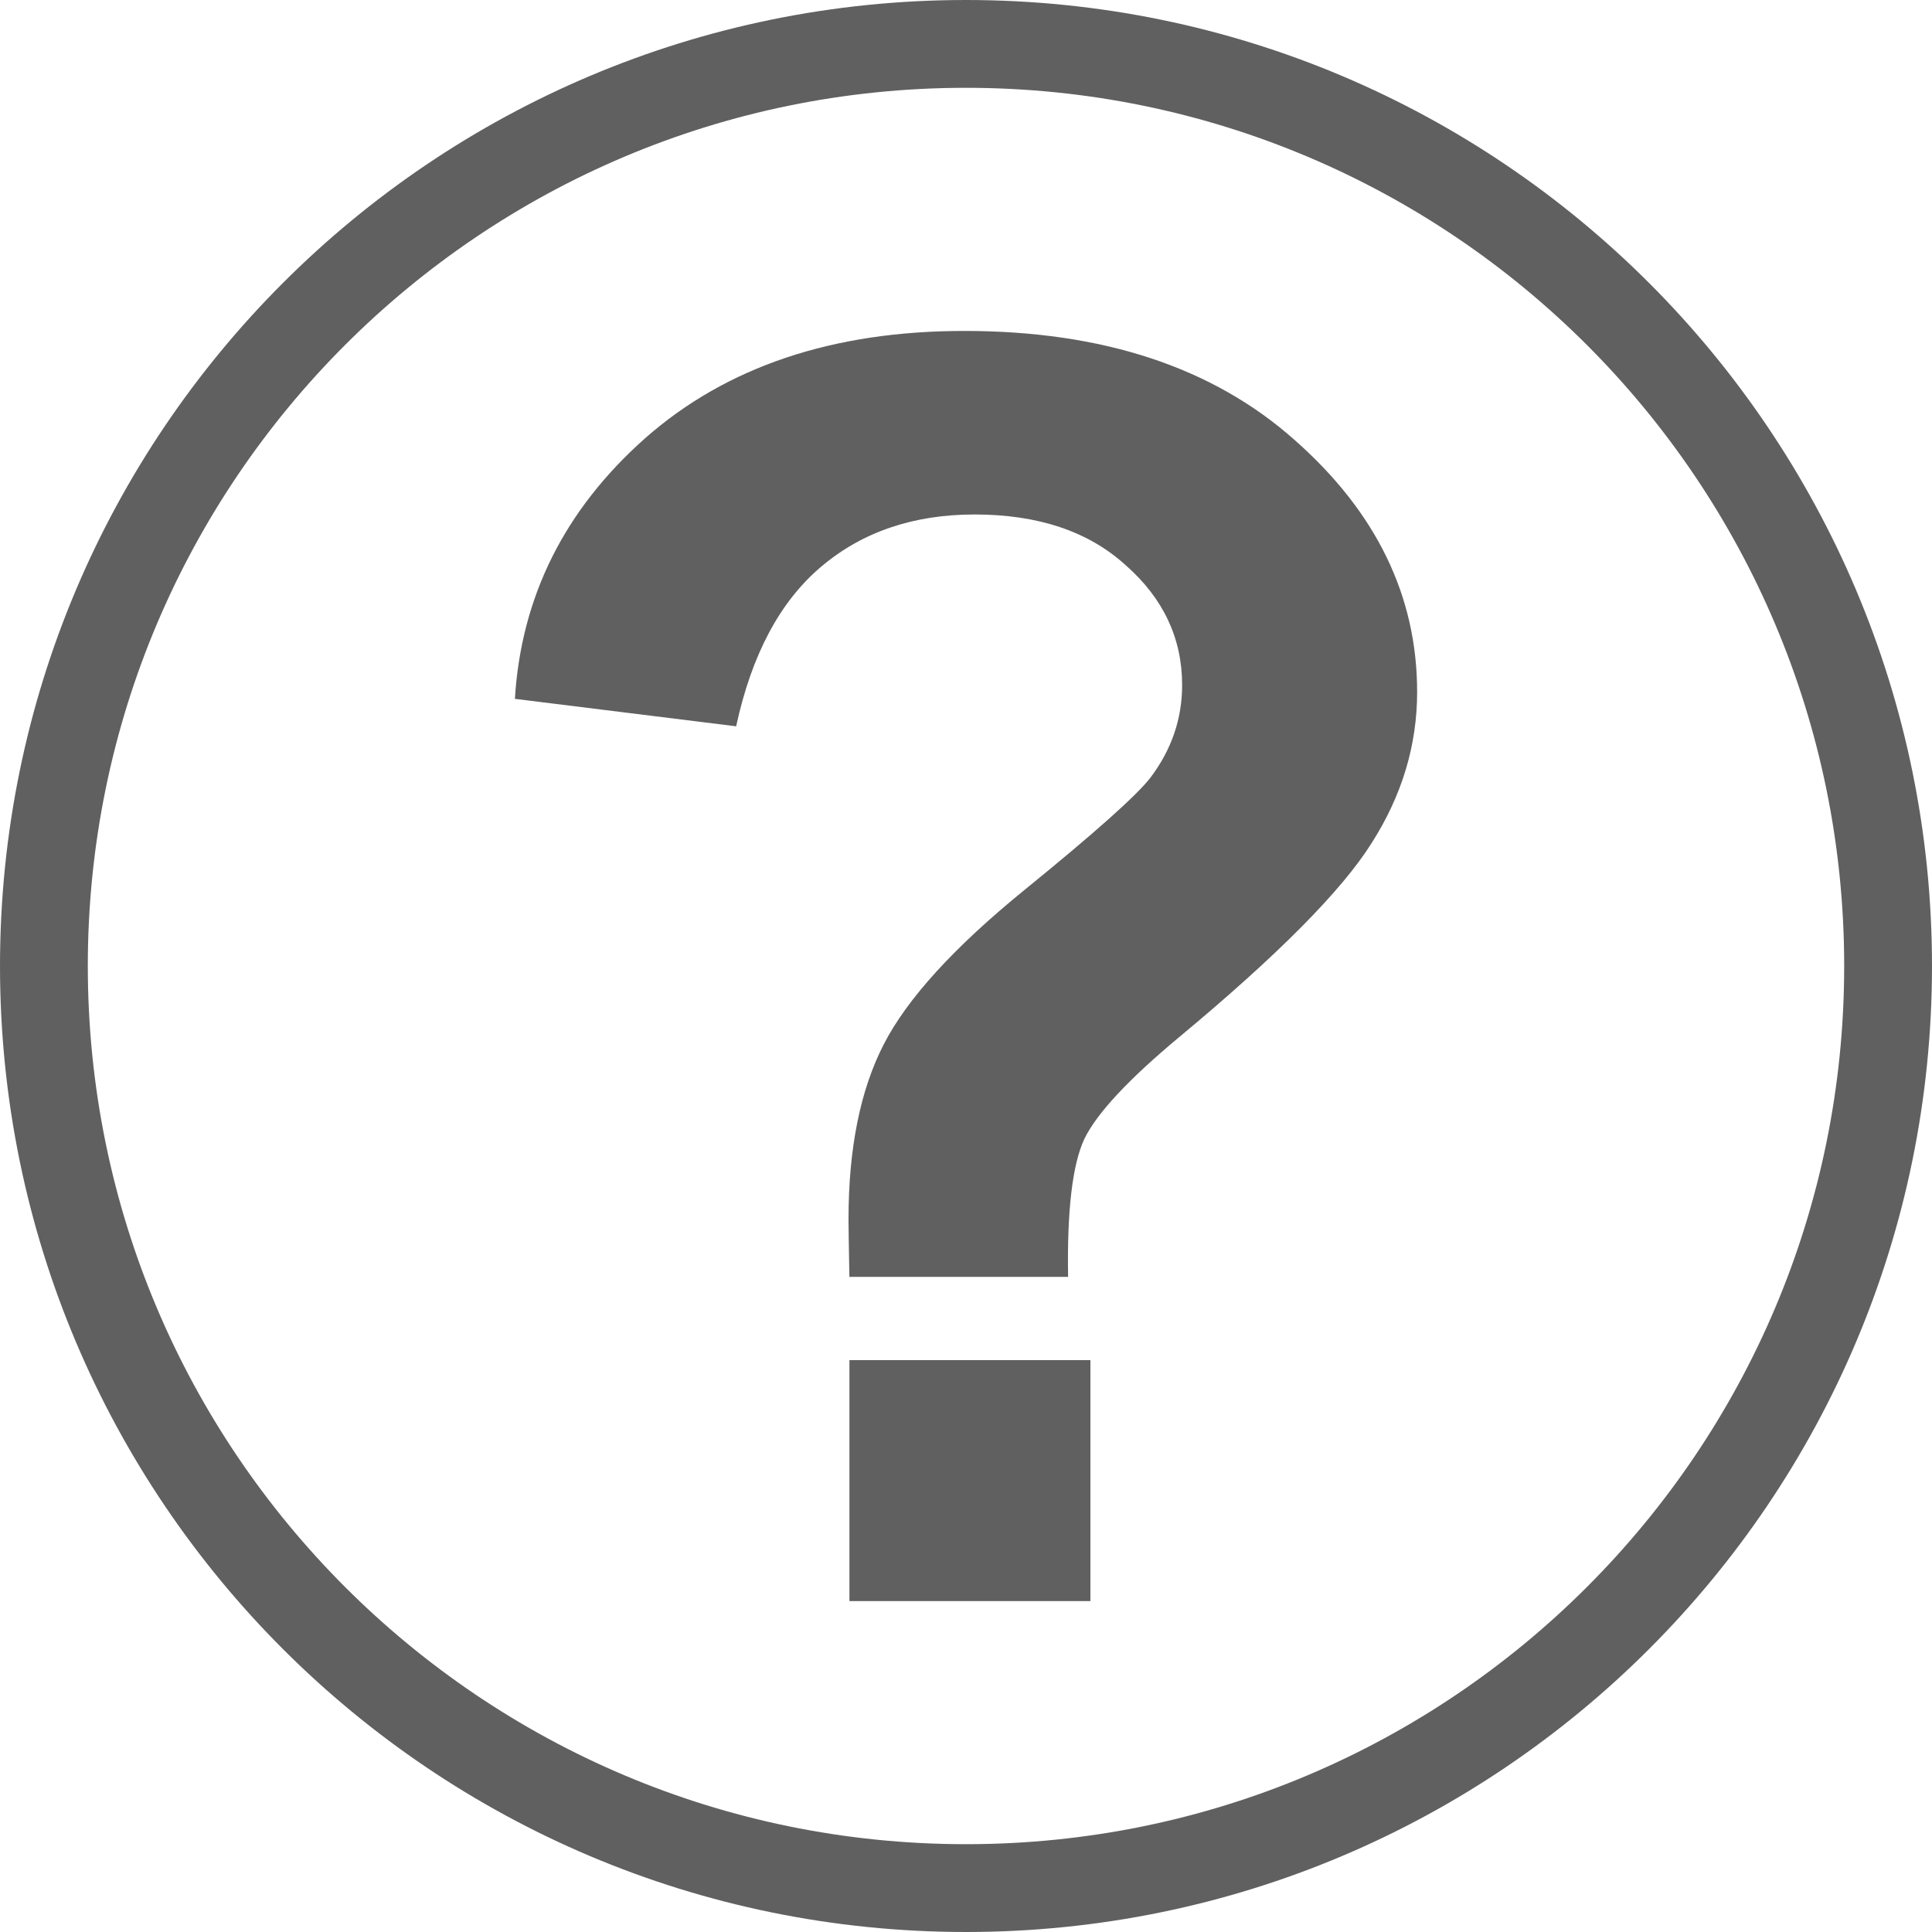
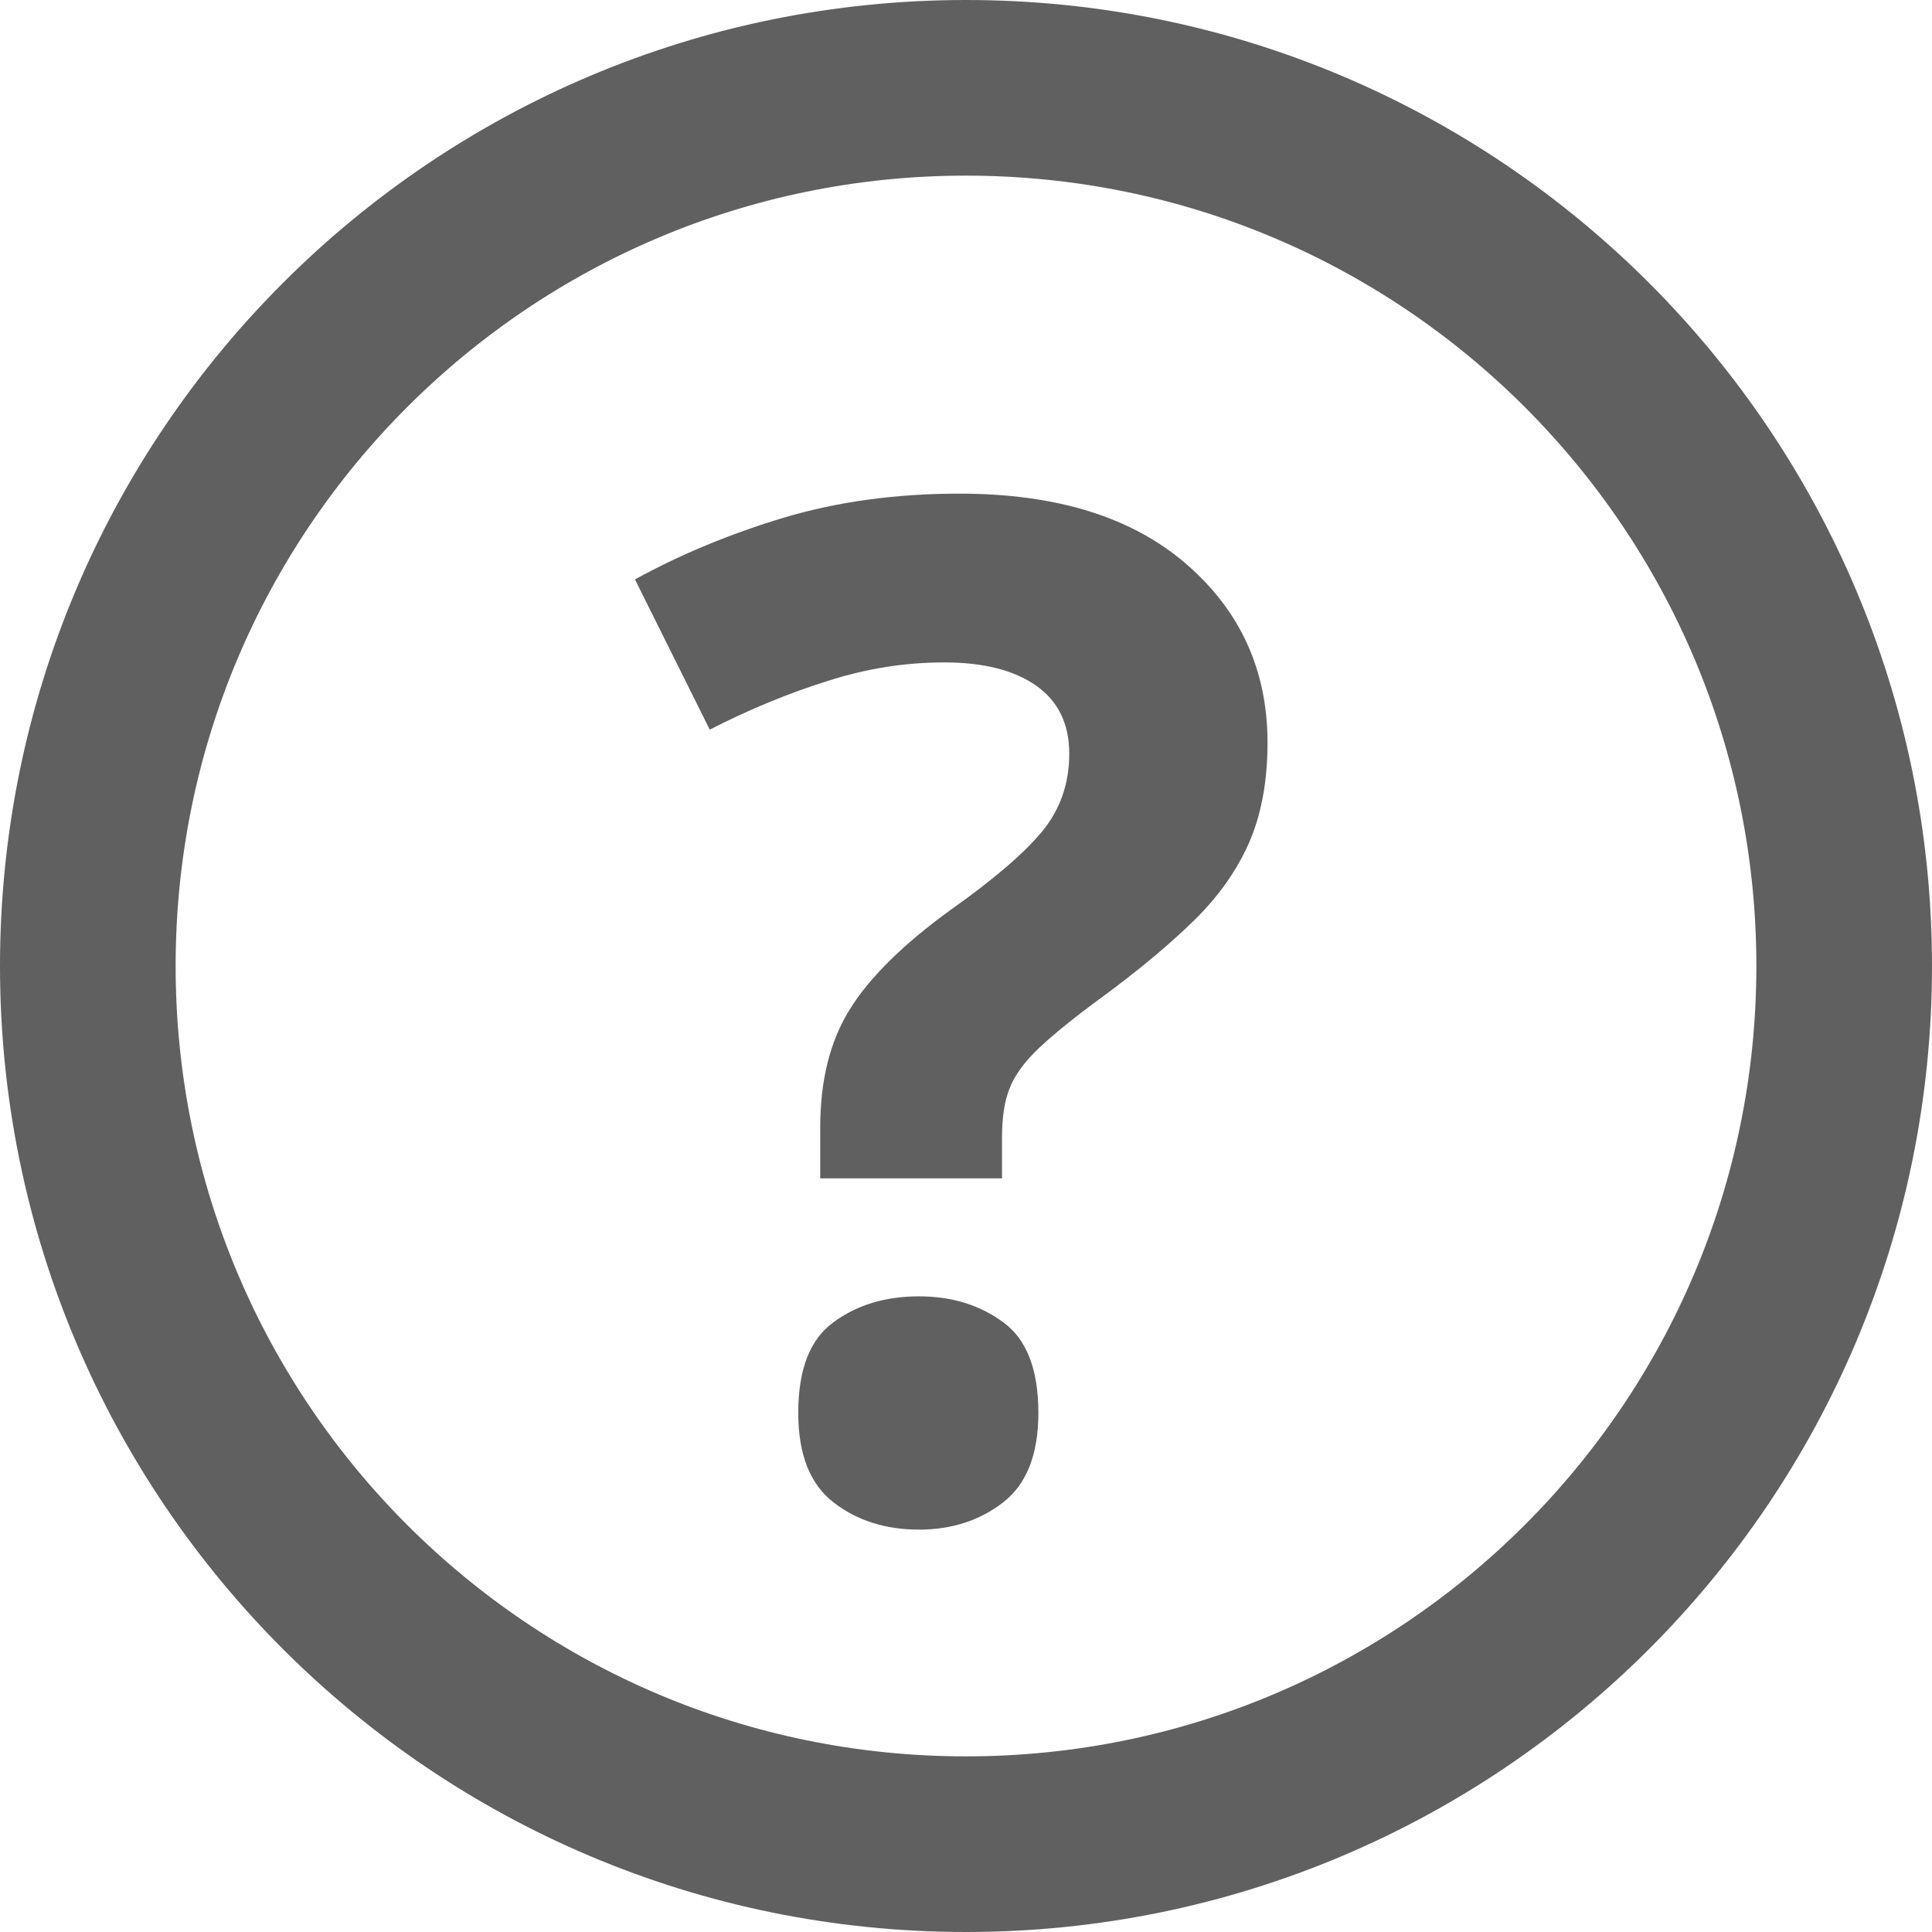
- <svg xmlns="http://www.w3.org/2000/svg" width="44" height="44" id="svg3138" version="1.1">
-   <defs id="defs3140" />
-   <g id="layer1" transform="translate(0,-1008.362)">
-     <path style="fill:none;stroke:#606060;stroke-width:2.095;stroke-linecap:round;stroke-linejoin:round;stroke-miterlimit:4;stroke-opacity:1;stroke-dasharray:none" id="path3148" d="M 44,22 A 22,22 0 1 1 0,22 22,22 0 1 1 44,22 z" transform="matrix(0.9545455,0,0,0.9545455,1,1009.362)" />
-     <g style="font-size:40px;font-style:normal;font-variant:normal;font-weight:normal;font-stretch:normal;line-height:125%;letter-spacing:0px;word-spacing:0px;fill:#606060;fill-opacity:1;stroke:none;font-family:Parisian;-inkscape-font-specification:Parisian" id="text3918" transform="translate(-5.34375,4.4629)">
-       <path d="m 29.668,1032.979 -4.98,0 c -0.013,-0.716 -0.02,-1.152 -0.02,-1.309 -10e-6,-1.615 0.267,-2.943 0.801,-3.984 0.534,-1.042 1.602,-2.213 3.203,-3.516 1.602,-1.302 2.559,-2.155 2.871,-2.559 0.482,-0.638 0.723,-1.341 0.723,-2.109 -1.7e-5,-1.068 -0.43,-1.979 -1.289,-2.734 -0.846,-0.768 -1.992,-1.152 -3.438,-1.152 -1.393,0 -2.559,0.397 -3.496,1.191 -0.938,0.794 -1.582,2.005 -1.934,3.633 l -5.039,-0.625 c 0.143,-2.331 1.133,-4.31 2.969,-5.938 1.849,-1.628 4.271,-2.441 7.266,-2.441 3.151,0 5.658,0.827 7.52,2.481 1.862,1.641 2.793,3.555 2.793,5.742 -2.2e-5,1.211 -0.345,2.357 -1.035,3.438 -0.677,1.081 -2.135,2.552 -4.375,4.414 -1.159,0.964 -1.882,1.738 -2.168,2.324 -0.273,0.586 -0.397,1.634 -0.371,3.145 m -4.98,7.383 0,-5.488 5.488,0 0,5.488 -5.488,0" style="font-weight:bold;fill:#606060;fill-opacity:1;font-family:Arial;-inkscape-font-specification:Arial Bold" id="path3923" />
-     </g>
-   </g>
+ <svg xmlns="http://www.w3.org/2000/svg" width="44" height="44" version="1.1">
+   <style>
+         svg {
+             fill: #606060;
+             stroke: #606060;
+             stroke-linecap: round;
+             stroke-width: 4;
+         }
+         text {
+             font-family: sans;
+             font-size: 32px;
+             font-weight: bolder;
+ 
+             stroke: none;
+         }
+         .frame {
+             fill: none;
+         }
+     </style>
+   <circle class="frame" cx="22" cy="22" r="20" />
+   <text dominant-baseline="central" text-anchor="middle" x="22" y="22">
+         ?
+     </text>
</svg>
